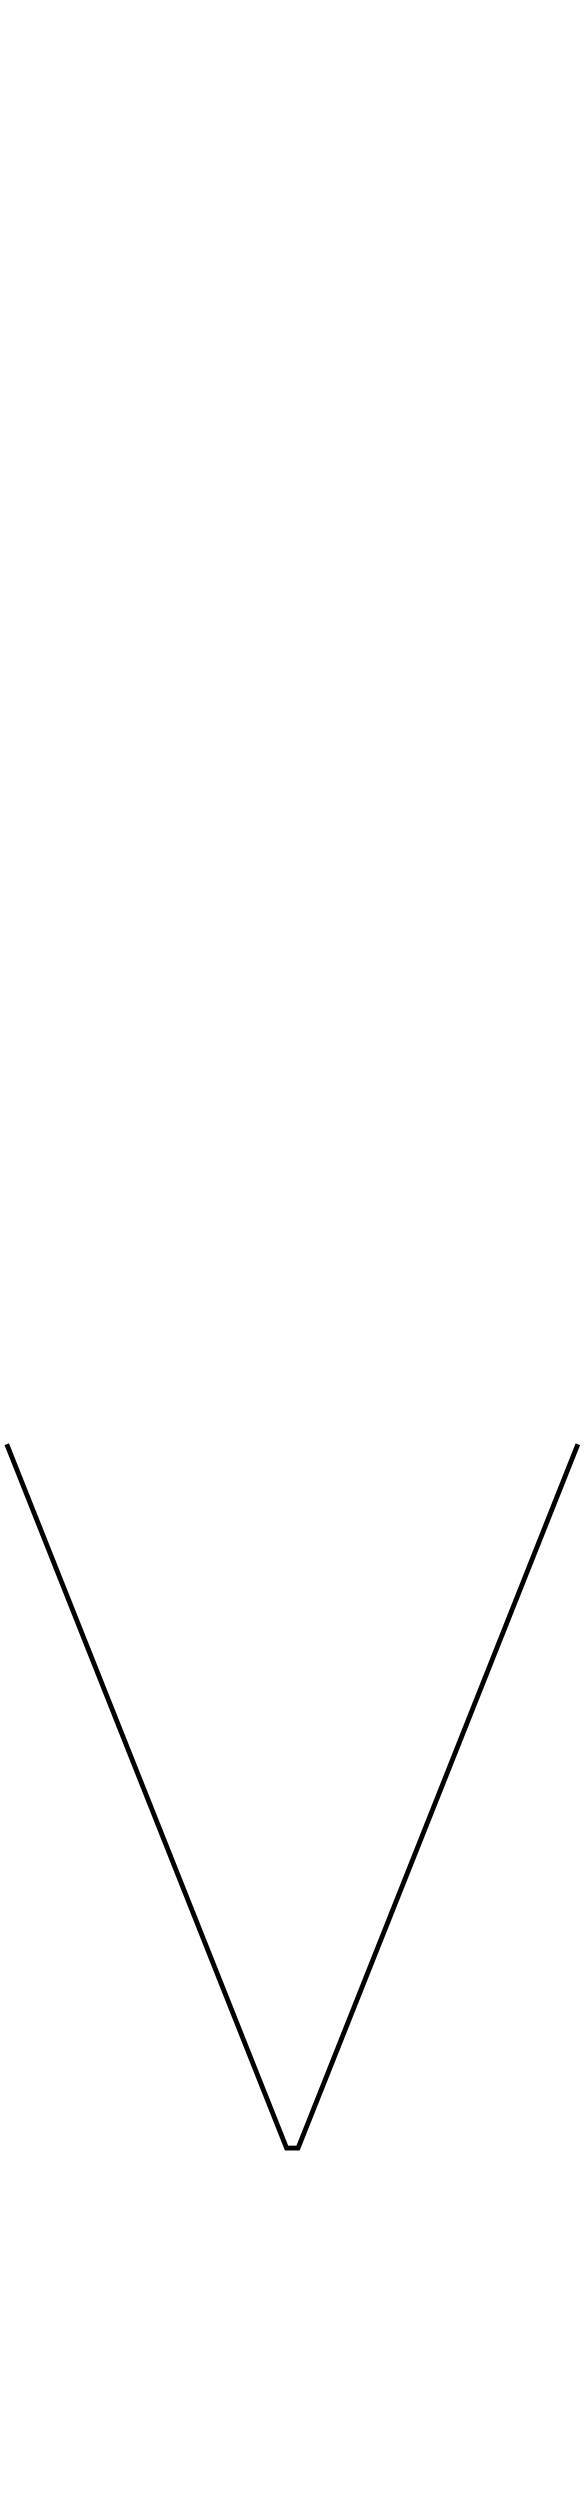
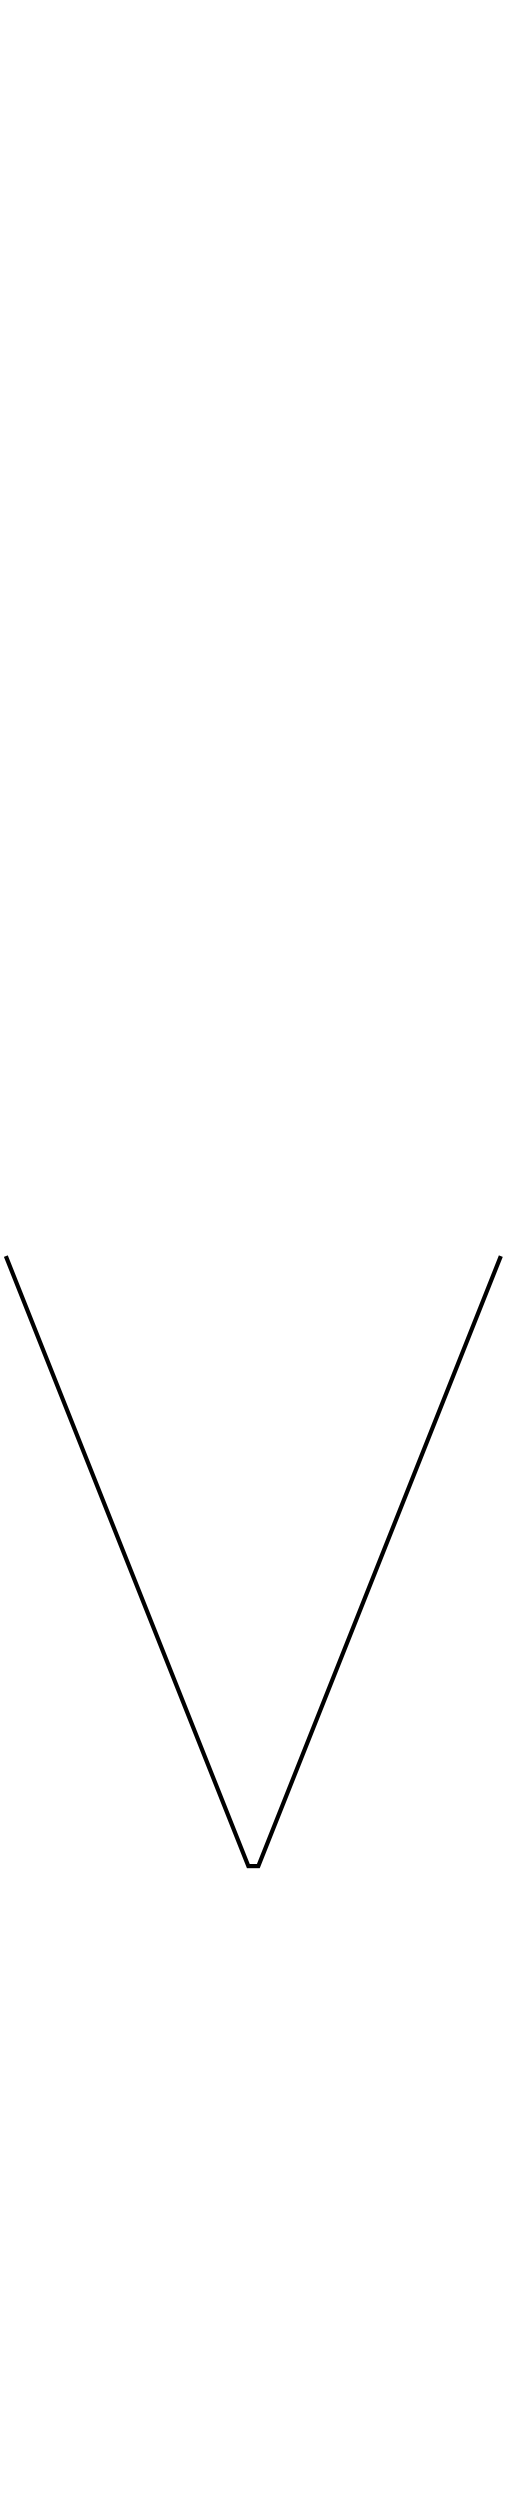
- <svg xmlns="http://www.w3.org/2000/svg" version="1.1" id="Layer_1" x="0px" y="0px" width="304px" height="1300px" viewBox="0 -550 304 1300" enable-background="new 0 -550 304 1300" xml:space="preserve">
+ <svg xmlns="http://www.w3.org/2000/svg" version="1.1" id="Layer_1" x="0px" y="0px" width="304px" height="1500px" viewBox="0 0 304 1500" enable-background="new 0 0 304 1500" xml:space="preserve">
  <g id="Layer_1_1_">
    <g>
-       <path fill="none" stroke="#000000" stroke-width="2.5" d="M300.495,201L154.998,566.983h-5.995L3.505,201" />
+       <path fill="none" stroke="#000000" stroke-width="2.5" d="M300.495,753.67l-145.497,365.983h-5.995L3.505,753.67" />
    </g>
  </g>
  <g id="Layer_2">
</g>
</svg>
